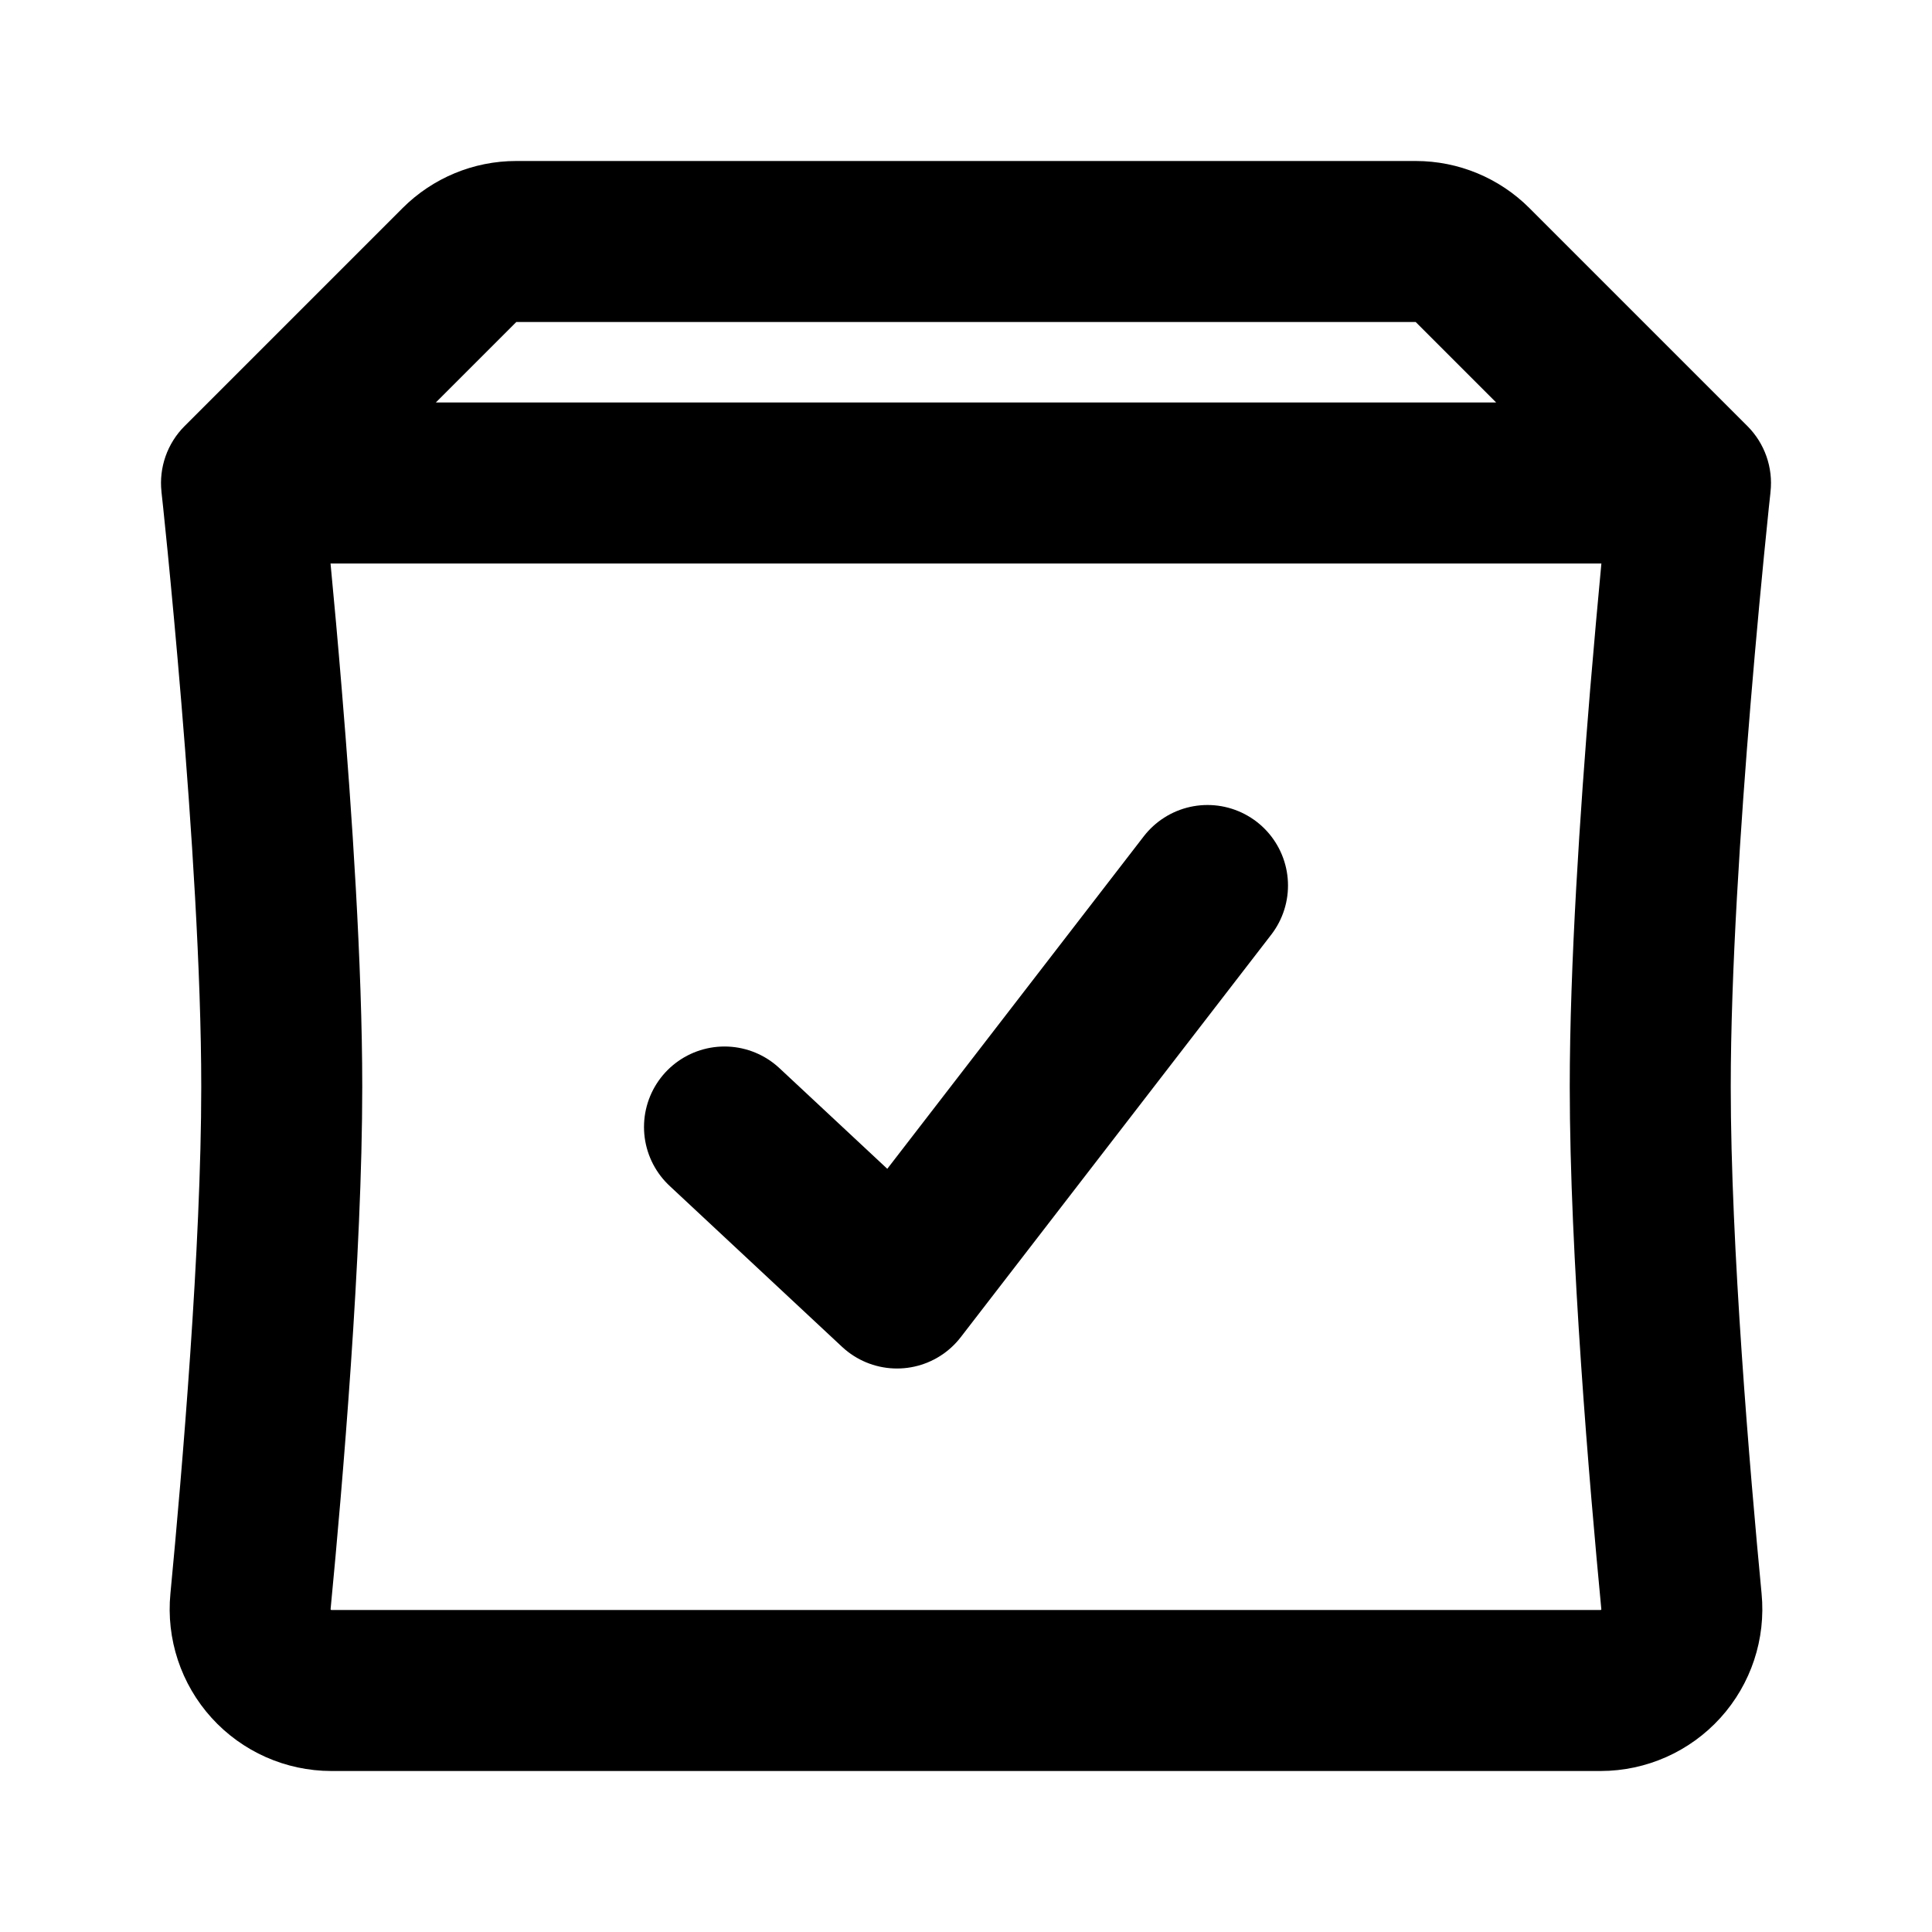
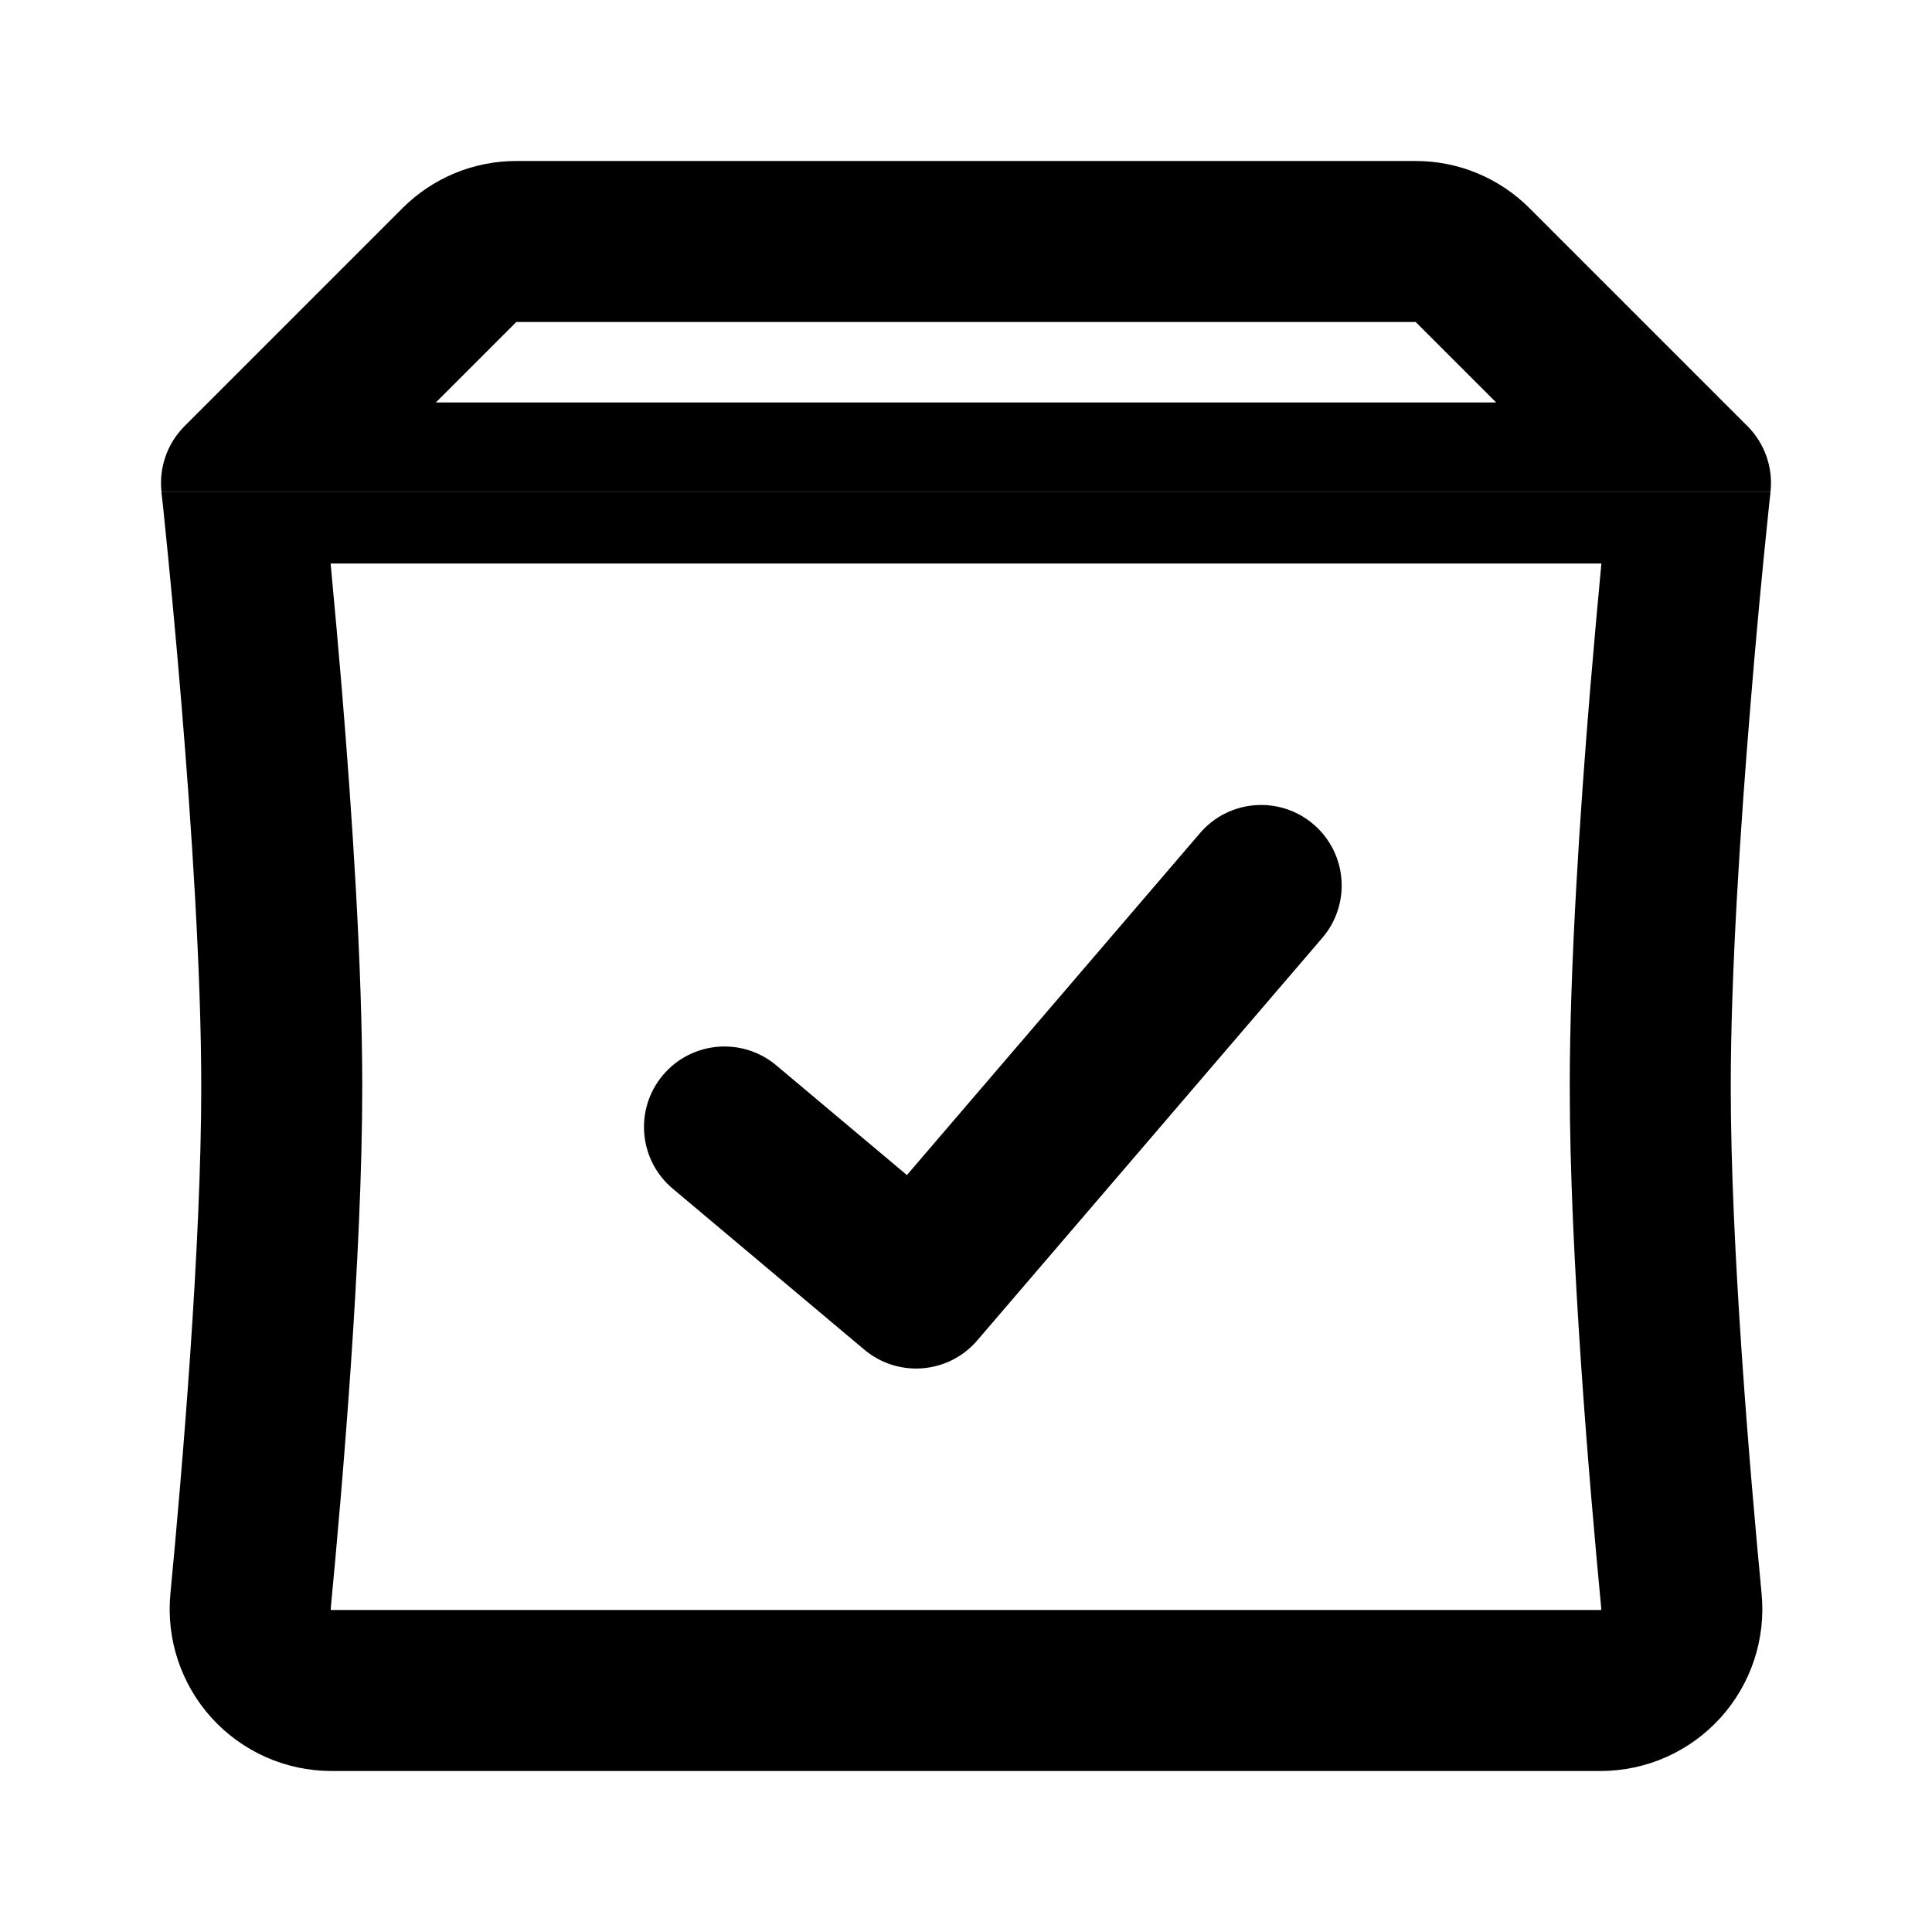
<svg xmlns="http://www.w3.org/2000/svg" width="24" height="24" fill="none" viewBox="0 0 24 24">
-   <path fill="currentColor" fill-rule="evenodd" d="M6.414 4l-1 1h13.172l-1-1H6.414zm15.58 2.109a1 1 0 00-.287-.816L19 2.586A1.996 1.996 0 0017.588 2H6.412C5.88 2 5.374 2.212 5 2.586L2.293 5.293a1 1 0 00-.287.816m0 0v.003l.001.009.004.038.016.147.056.552c.046.47.108 1.128.17 1.876.125 1.504.247 3.345.247 4.766 0 1.978-.236 4.757-.383 6.296A2.01 2.01 0 004.115 22h15.77a2.01 2.01 0 001.998-2.204c-.147-1.54-.383-4.318-.383-6.296 0-1.421.122-3.262.247-4.766a121.848 121.848 0 01.226-2.428l.016-.147.004-.038v-.01l.001-.002M4.106 7c.042.435.091.974.14 1.57.126 1.513.254 3.422.254 4.93 0 2.085-.245 4.95-.393 6.487a.02.02 0 000 .004v.001a.017.017 0 00.007.008h15.772a.017.017 0 00.006-.006v-.007c-.147-1.537-.392-4.402-.392-6.487 0-1.508.128-3.417.253-4.93.05-.596.099-1.135.14-1.57H4.107z" />
-   <path stroke="currentColor" stroke-linecap="round" stroke-linejoin="round" stroke-width="2" d="M15 11l-3.857 5L9 14" />
+   <path fill="currentColor" fill-rule="evenodd" d="M5.414 5l1-1h11.172l1 1H5.414zm16.293.293a1 1 0 01.287.816H2.006a1 1 0 01.287-.816L5 2.586C5.374 2.212 5.88 2 6.412 2h11.176c.532 0 1.038.212 1.412.586l2.707 2.707zm.287.816v.003l-.001.009-.004.038-.016.147a103.622 103.622 0 00-.226 2.428c-.125 1.504-.247 3.345-.247 4.766 0 1.978.236 4.757.383 6.296A2.01 2.01 0 0119.885 22H4.115a2.01 2.01 0 01-1.998-2.204c.147-1.54.383-4.318.383-6.296 0-1.421-.122-3.262-.247-4.766a120.4 120.4 0 00-.226-2.428L2.01 6.16l-.004-.038v-.01l-.001-.002h19.988zM4.247 8.569A156.46 156.46 0 004.107 7h15.786c-.041.435-.09.974-.14 1.57-.125 1.513-.253 3.422-.253 4.93 0 2.085.245 4.95.392 6.487v.007a.017.017 0 01-.006.006H4.114a.017.017 0 01-.006-.008v-.005c.147-1.537.392-4.402.392-6.487 0-1.508-.128-3.417-.253-4.93zm12.179 3.082a1 1 0 00-1.519-1.302l-3.641 4.248-1.623-1.363a1 1 0 00-1.286 1.532l2.38 2a1 1 0 001.403-.115l4.286-5z" />
</svg>
